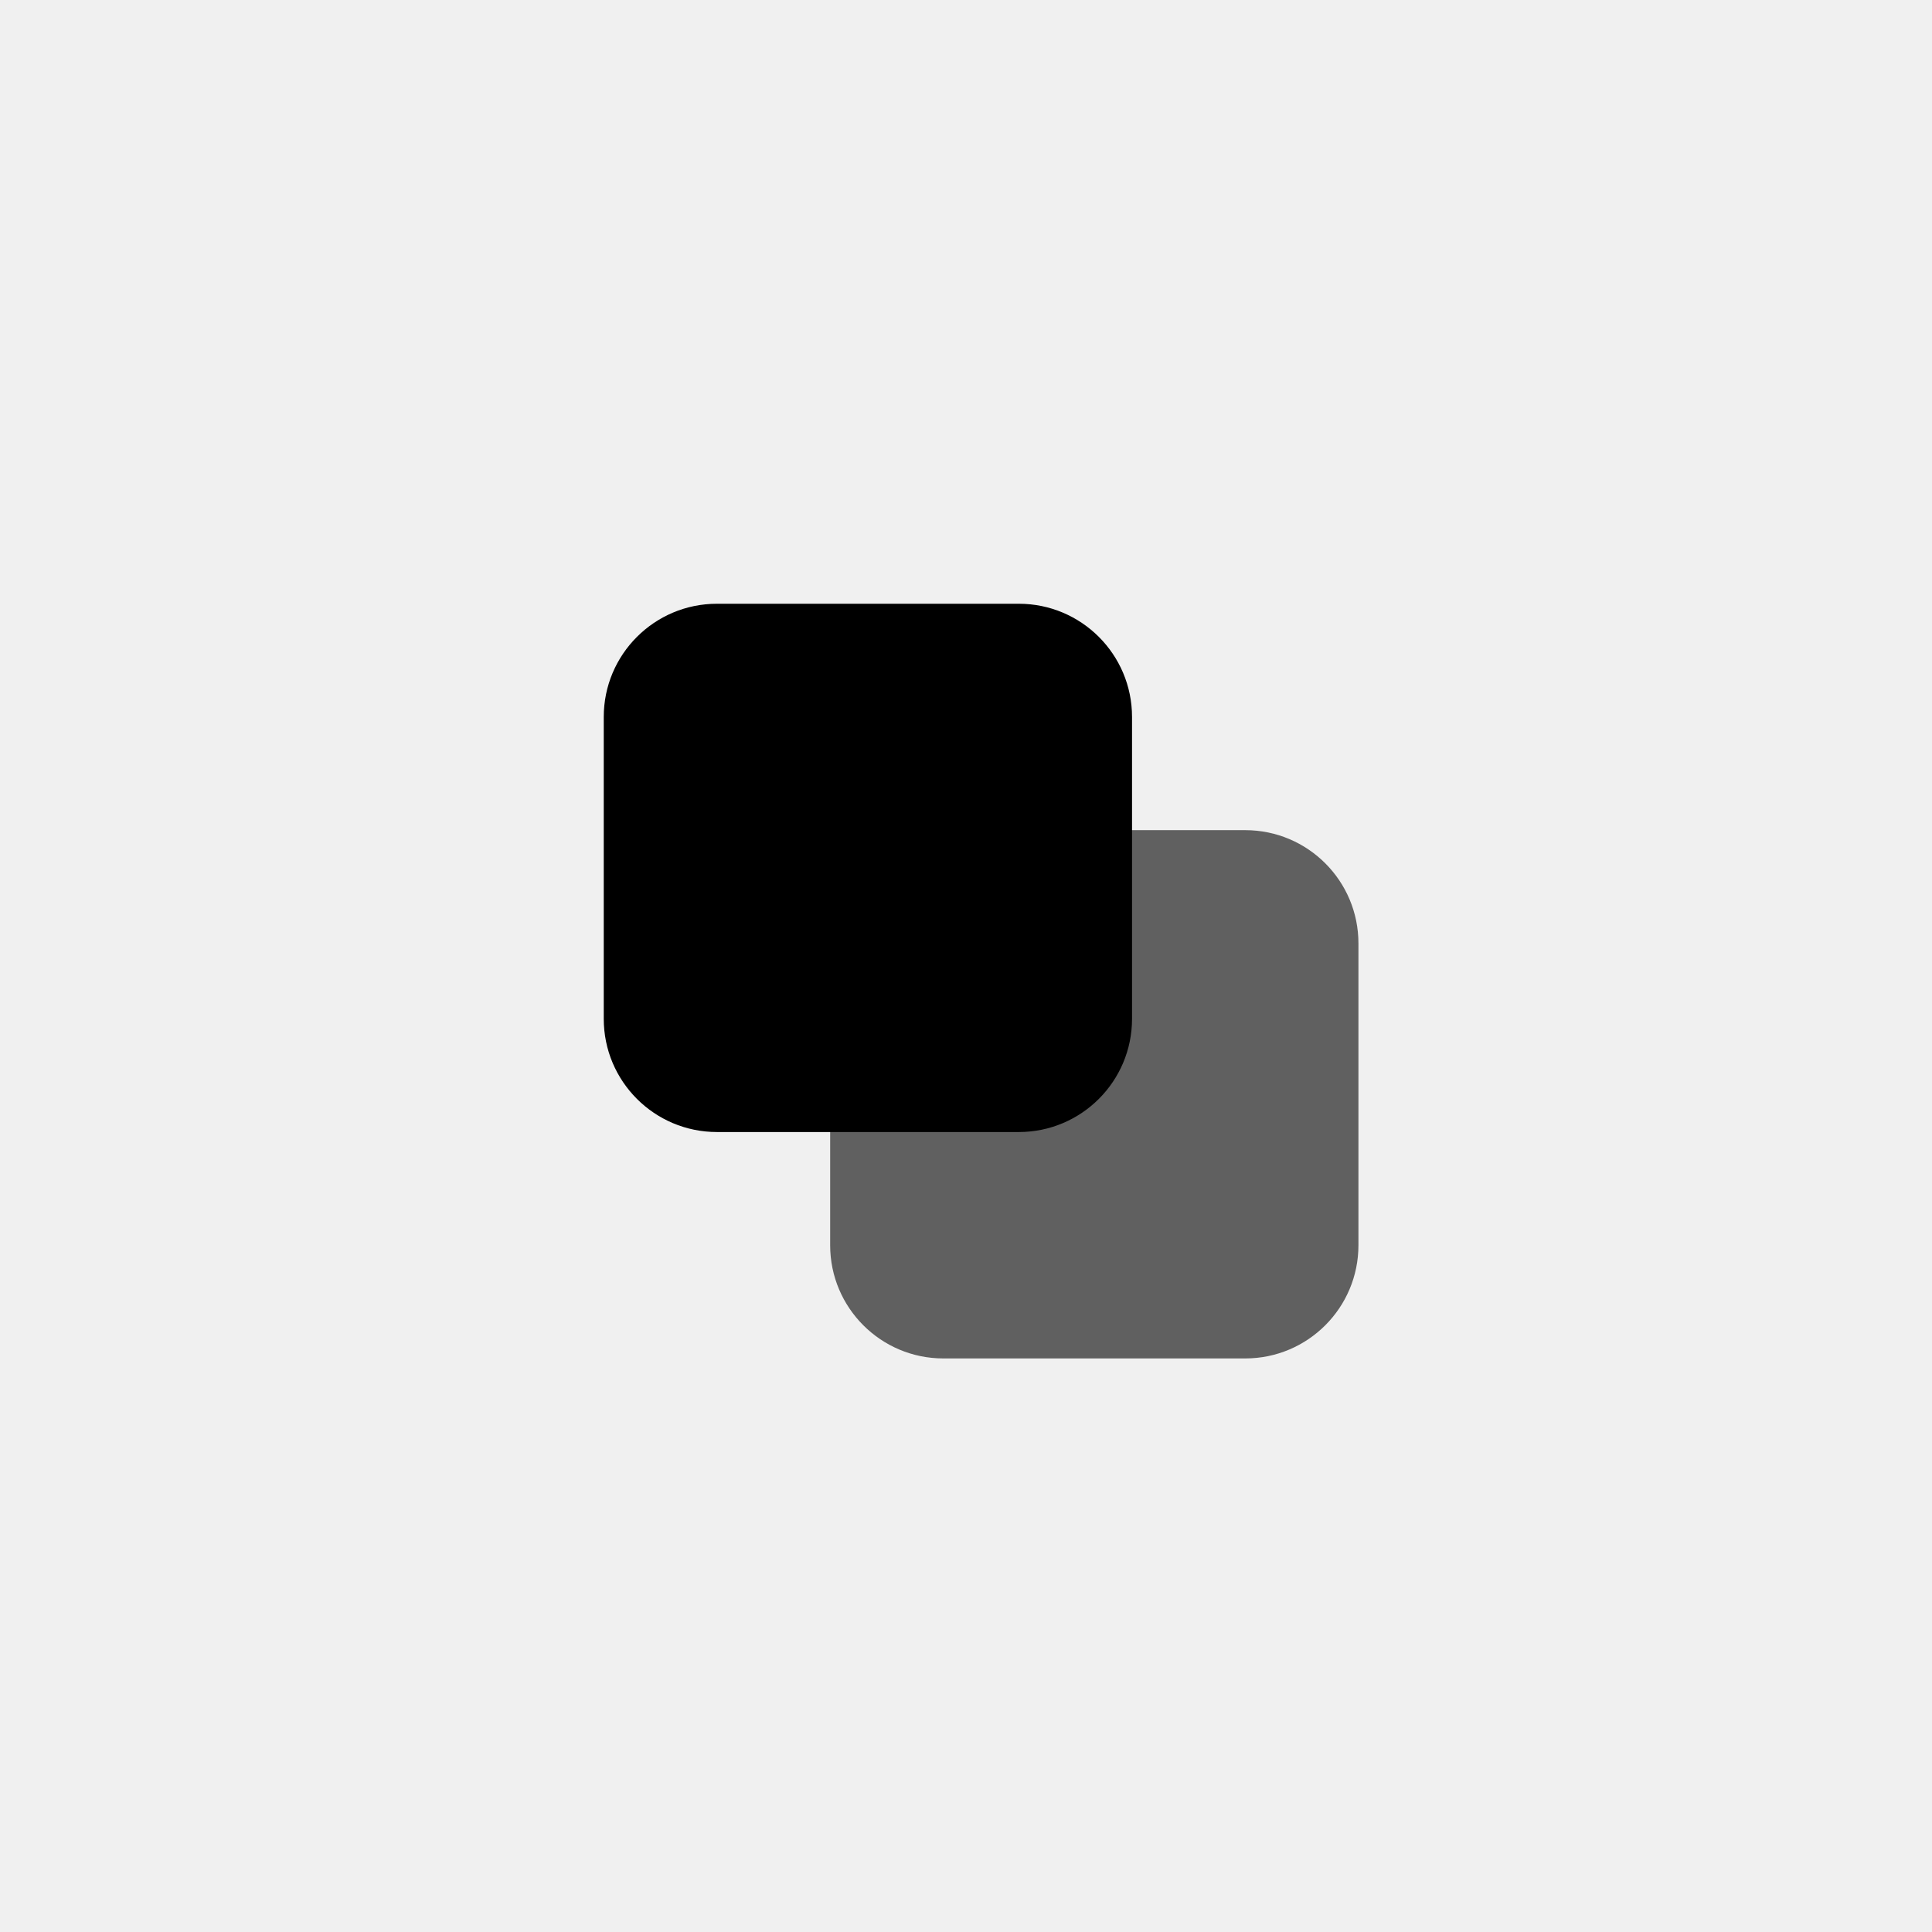
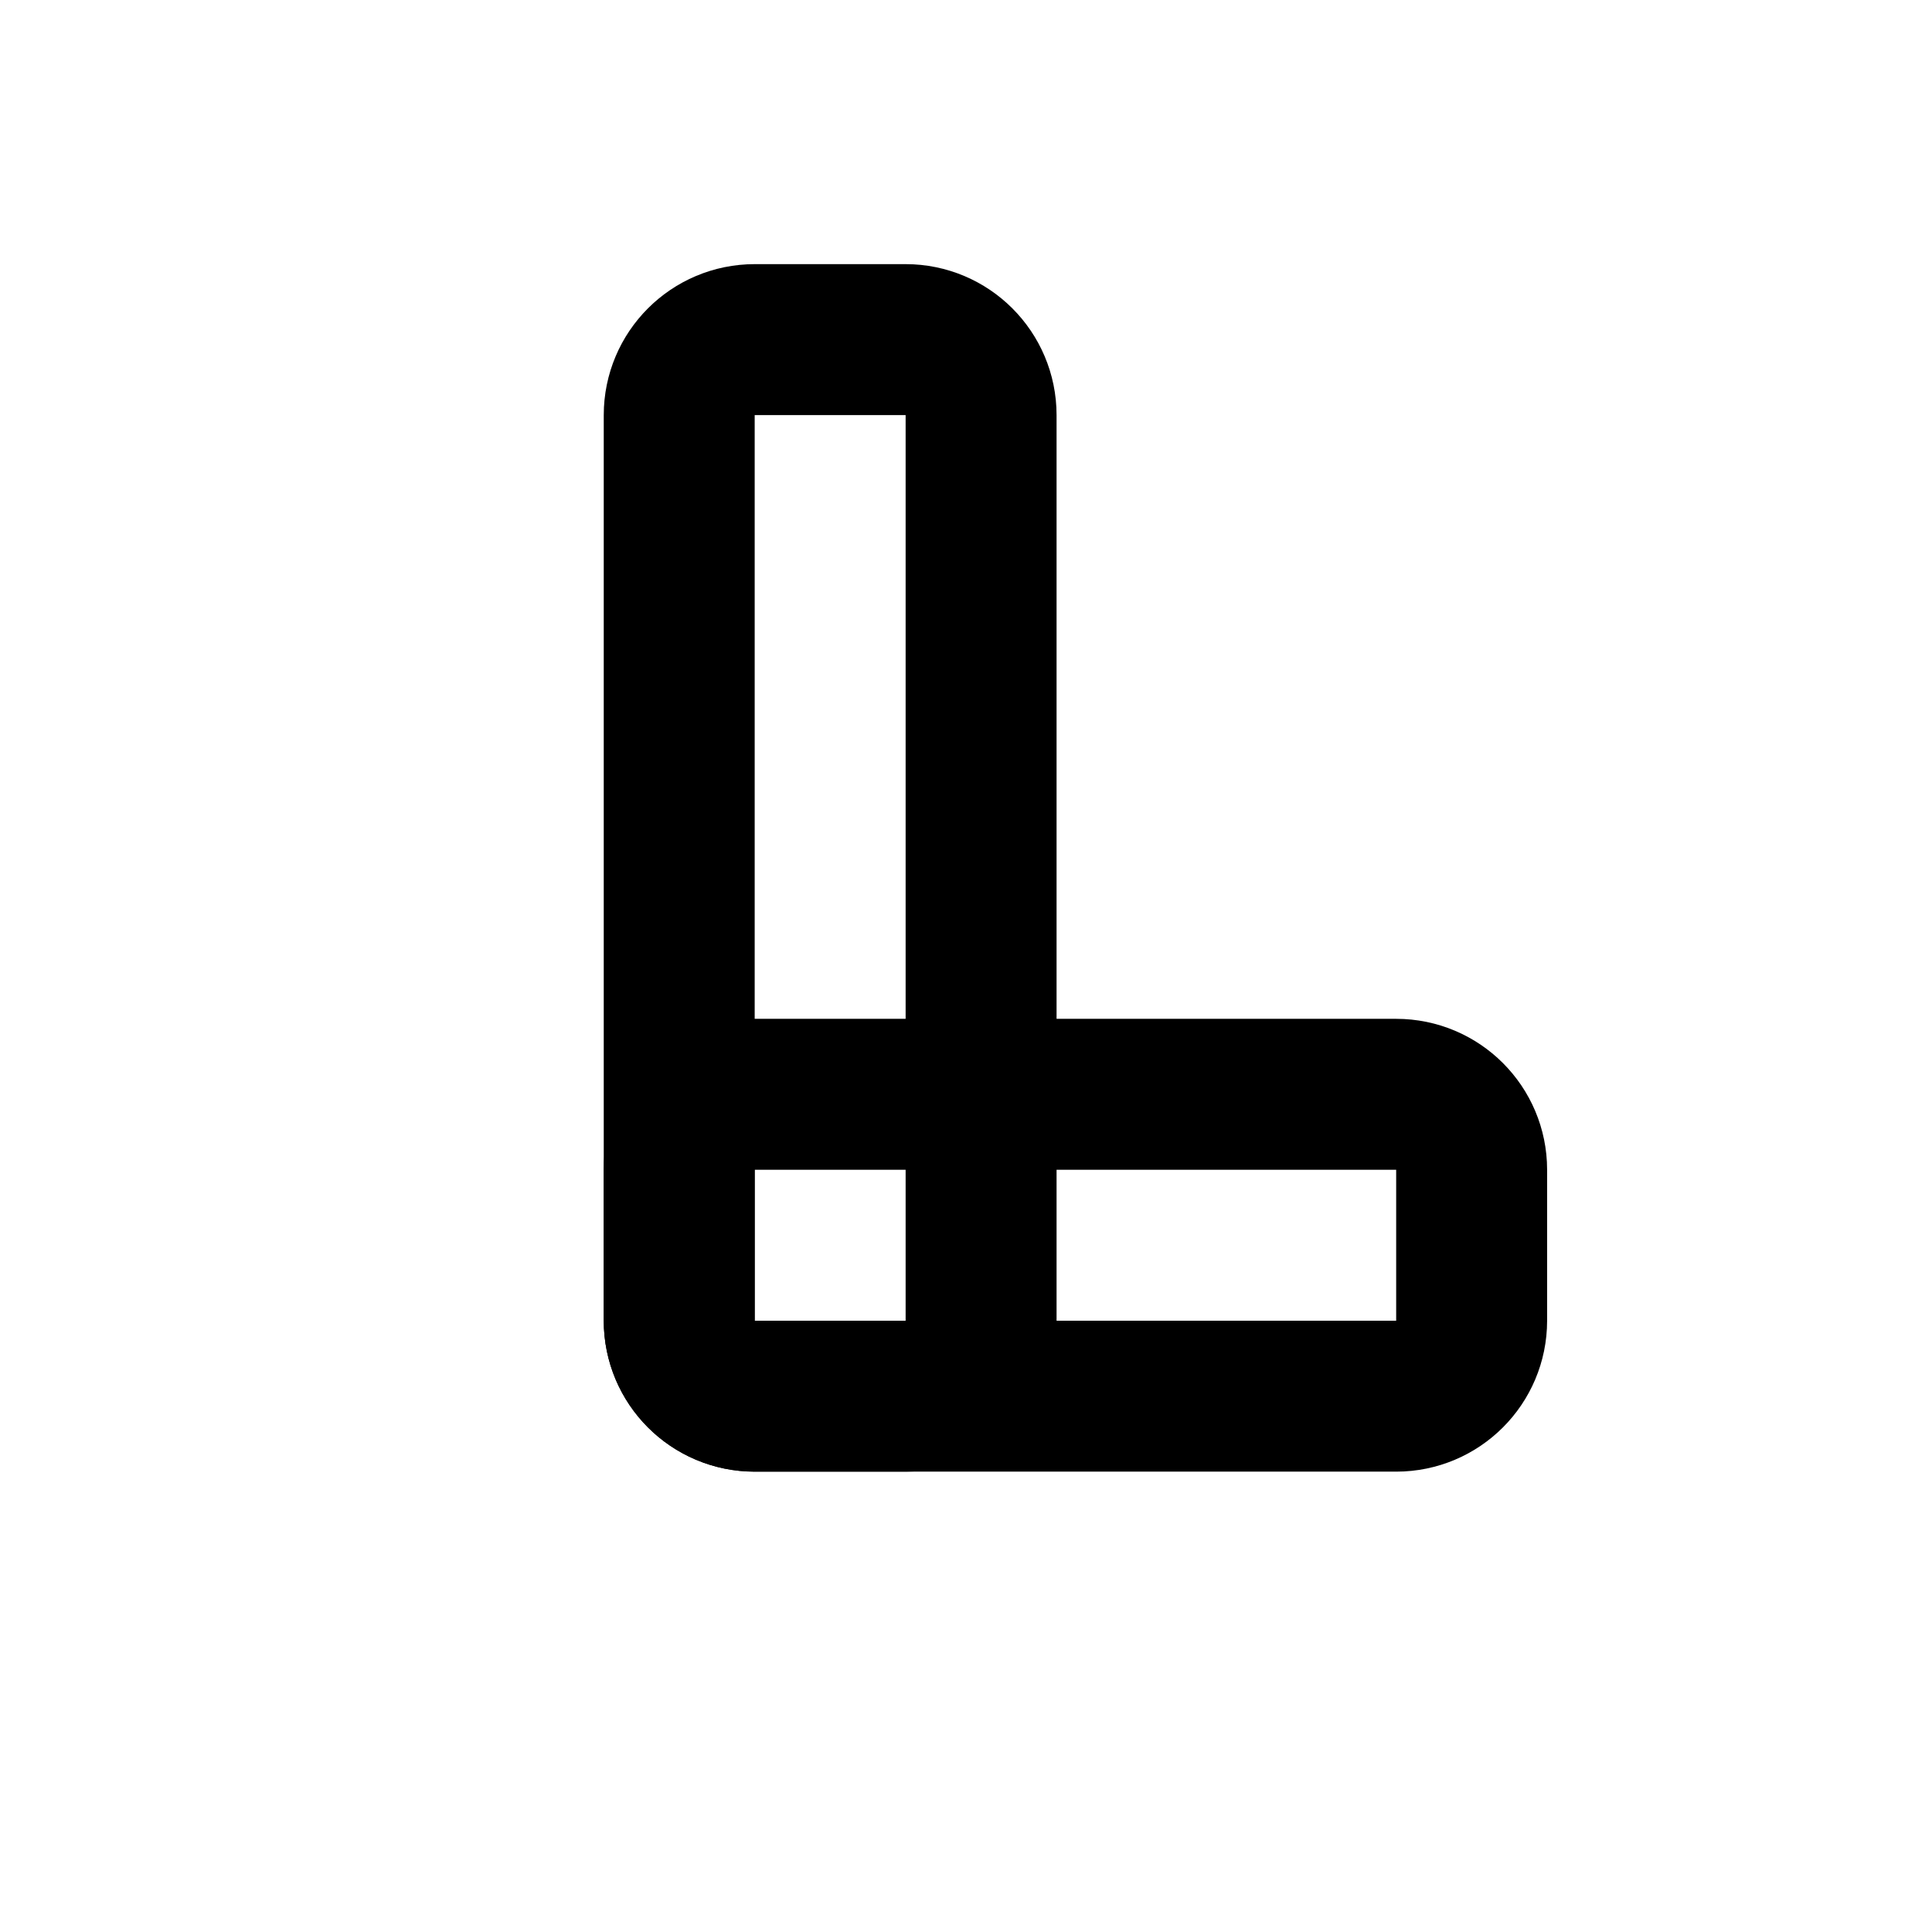
<svg xmlns="http://www.w3.org/2000/svg" width="1024" height="1024" viewBox="0 0 1024 1024">
-   <rect x="320" y="320" width="280" height="280" rx="60" fill="black" />
-   <rect x="440" y="440" width="280" height="280" rx="60" fill="black" opacity="0.6" />
+   <rect width="1024" height="1024" fill="white" />
+   <rect x="360" y="180" width="160" height="560" rx="40" fill="none" stroke="black" stroke-width="80" />
+   <rect x="360" y="580" width="420" height="160" rx="40" fill="none" stroke="black" stroke-width="80" />
</svg>
